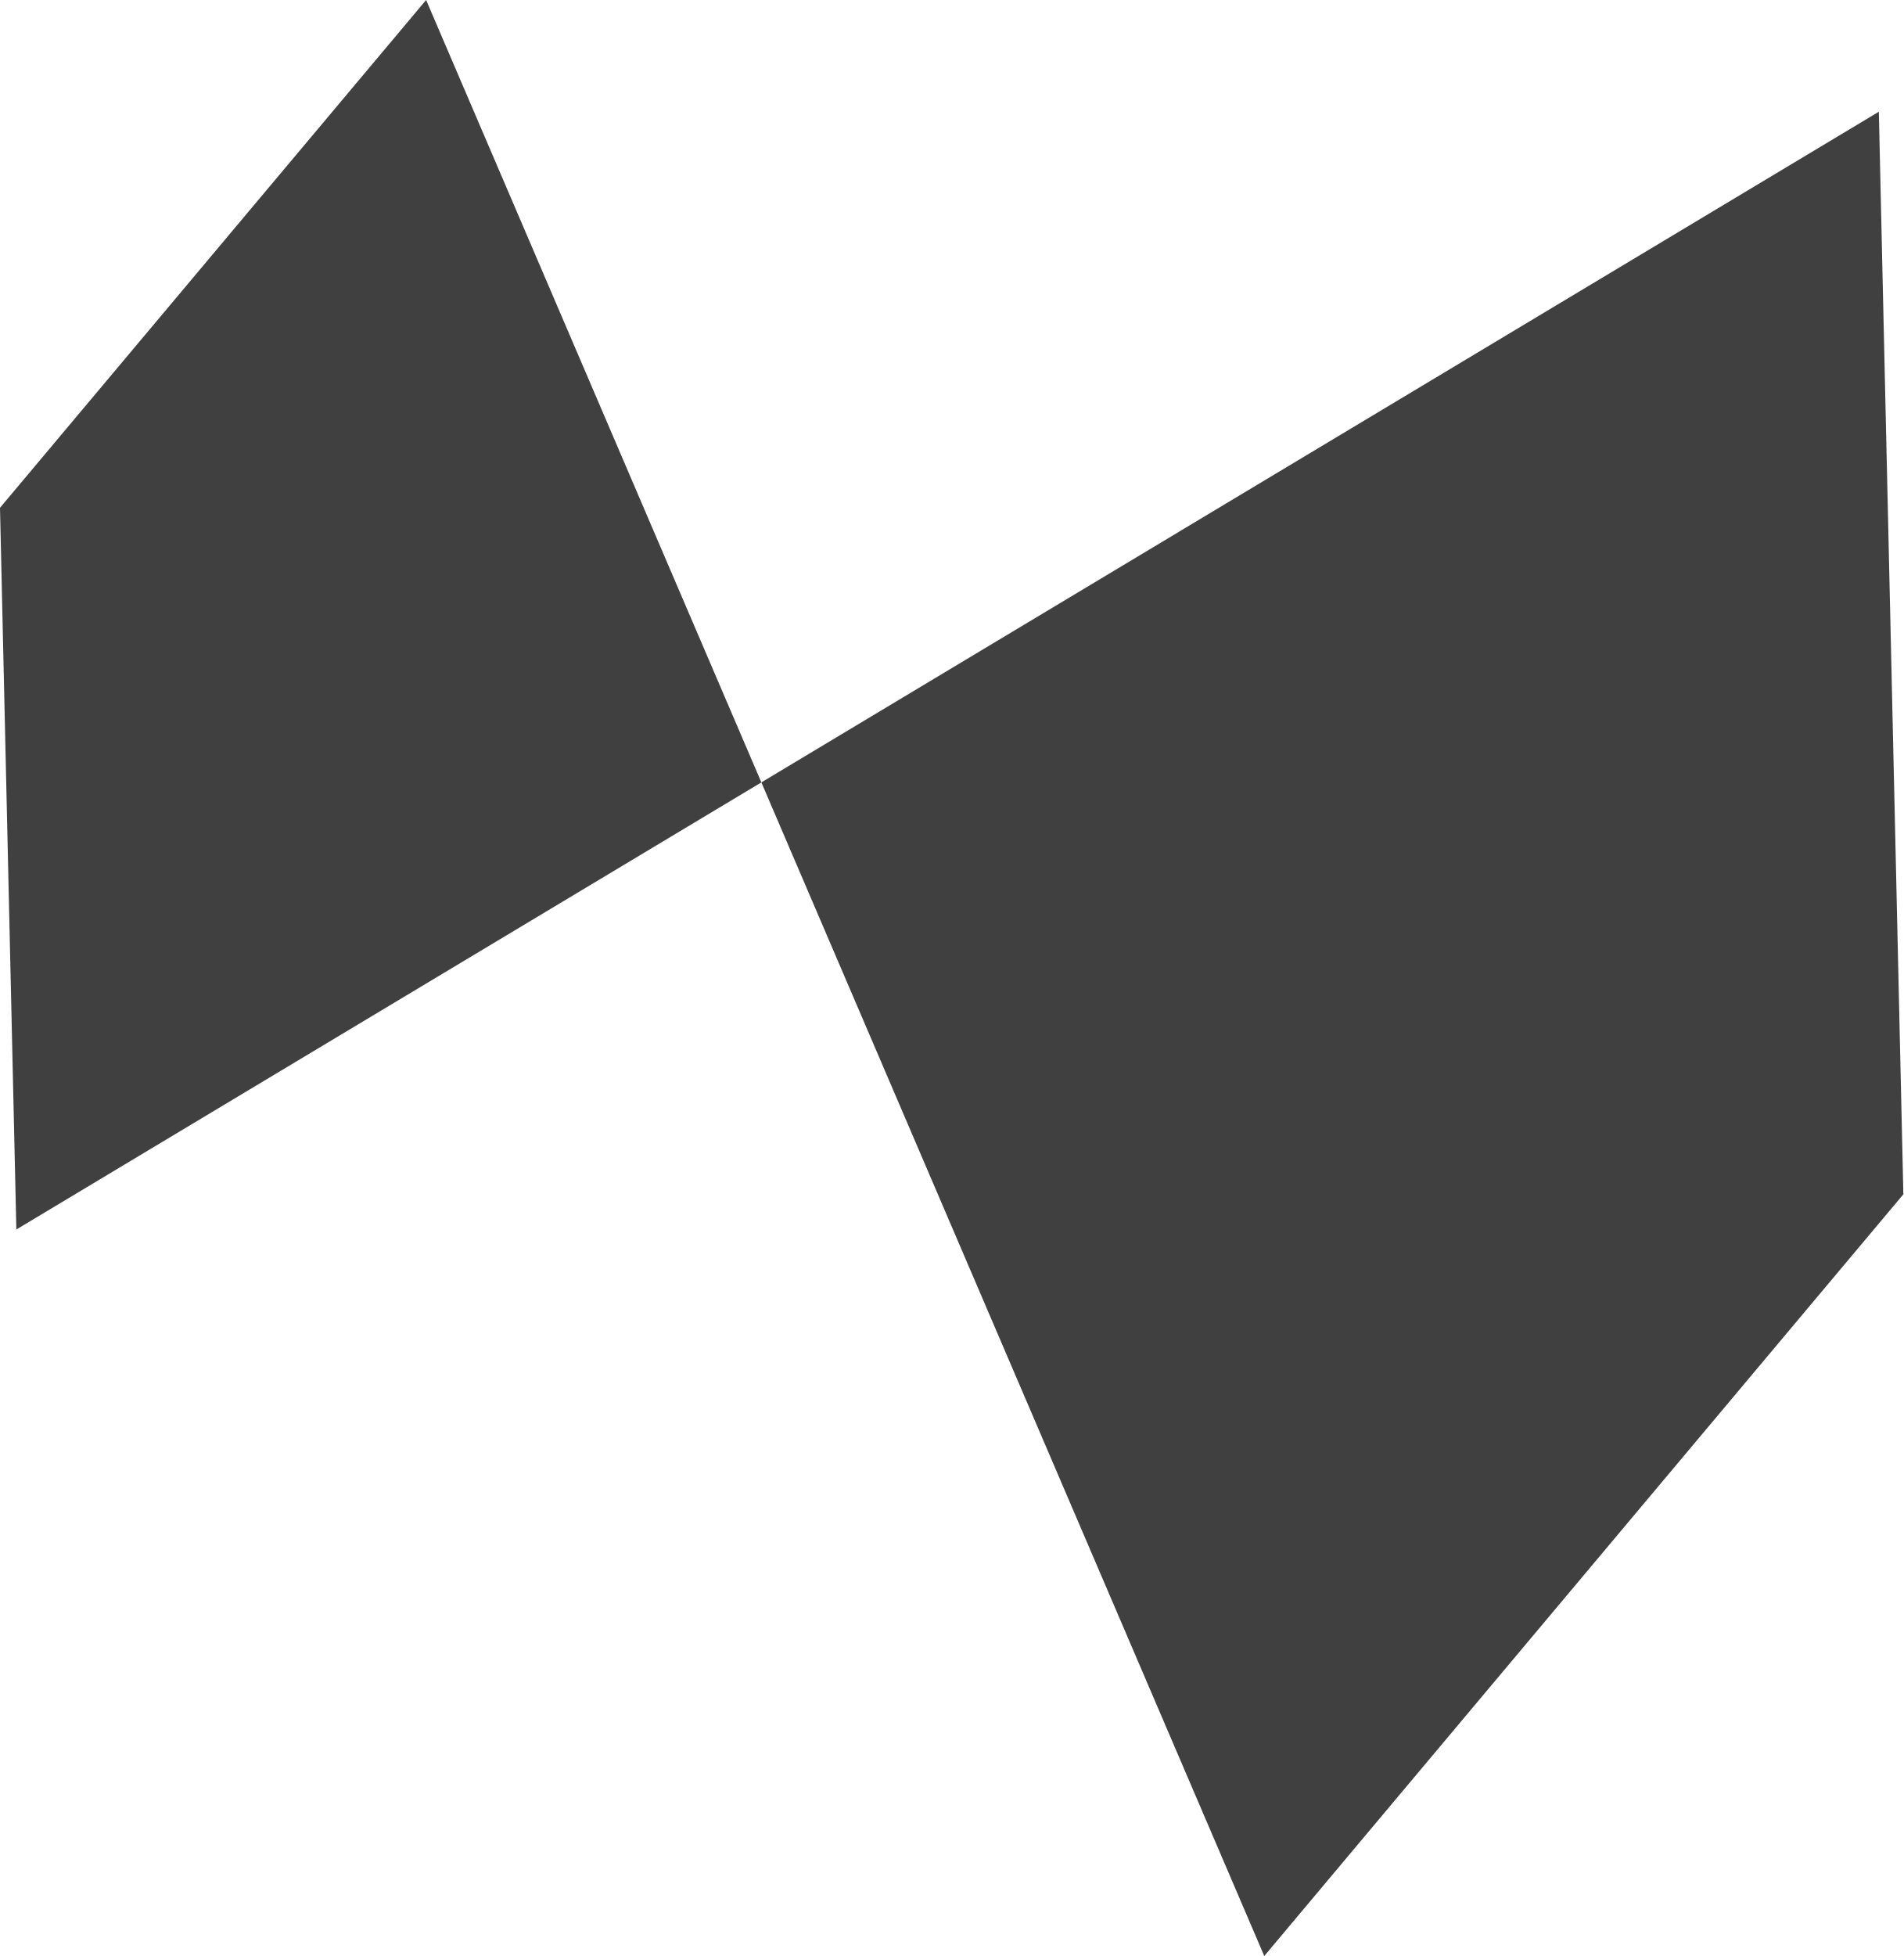
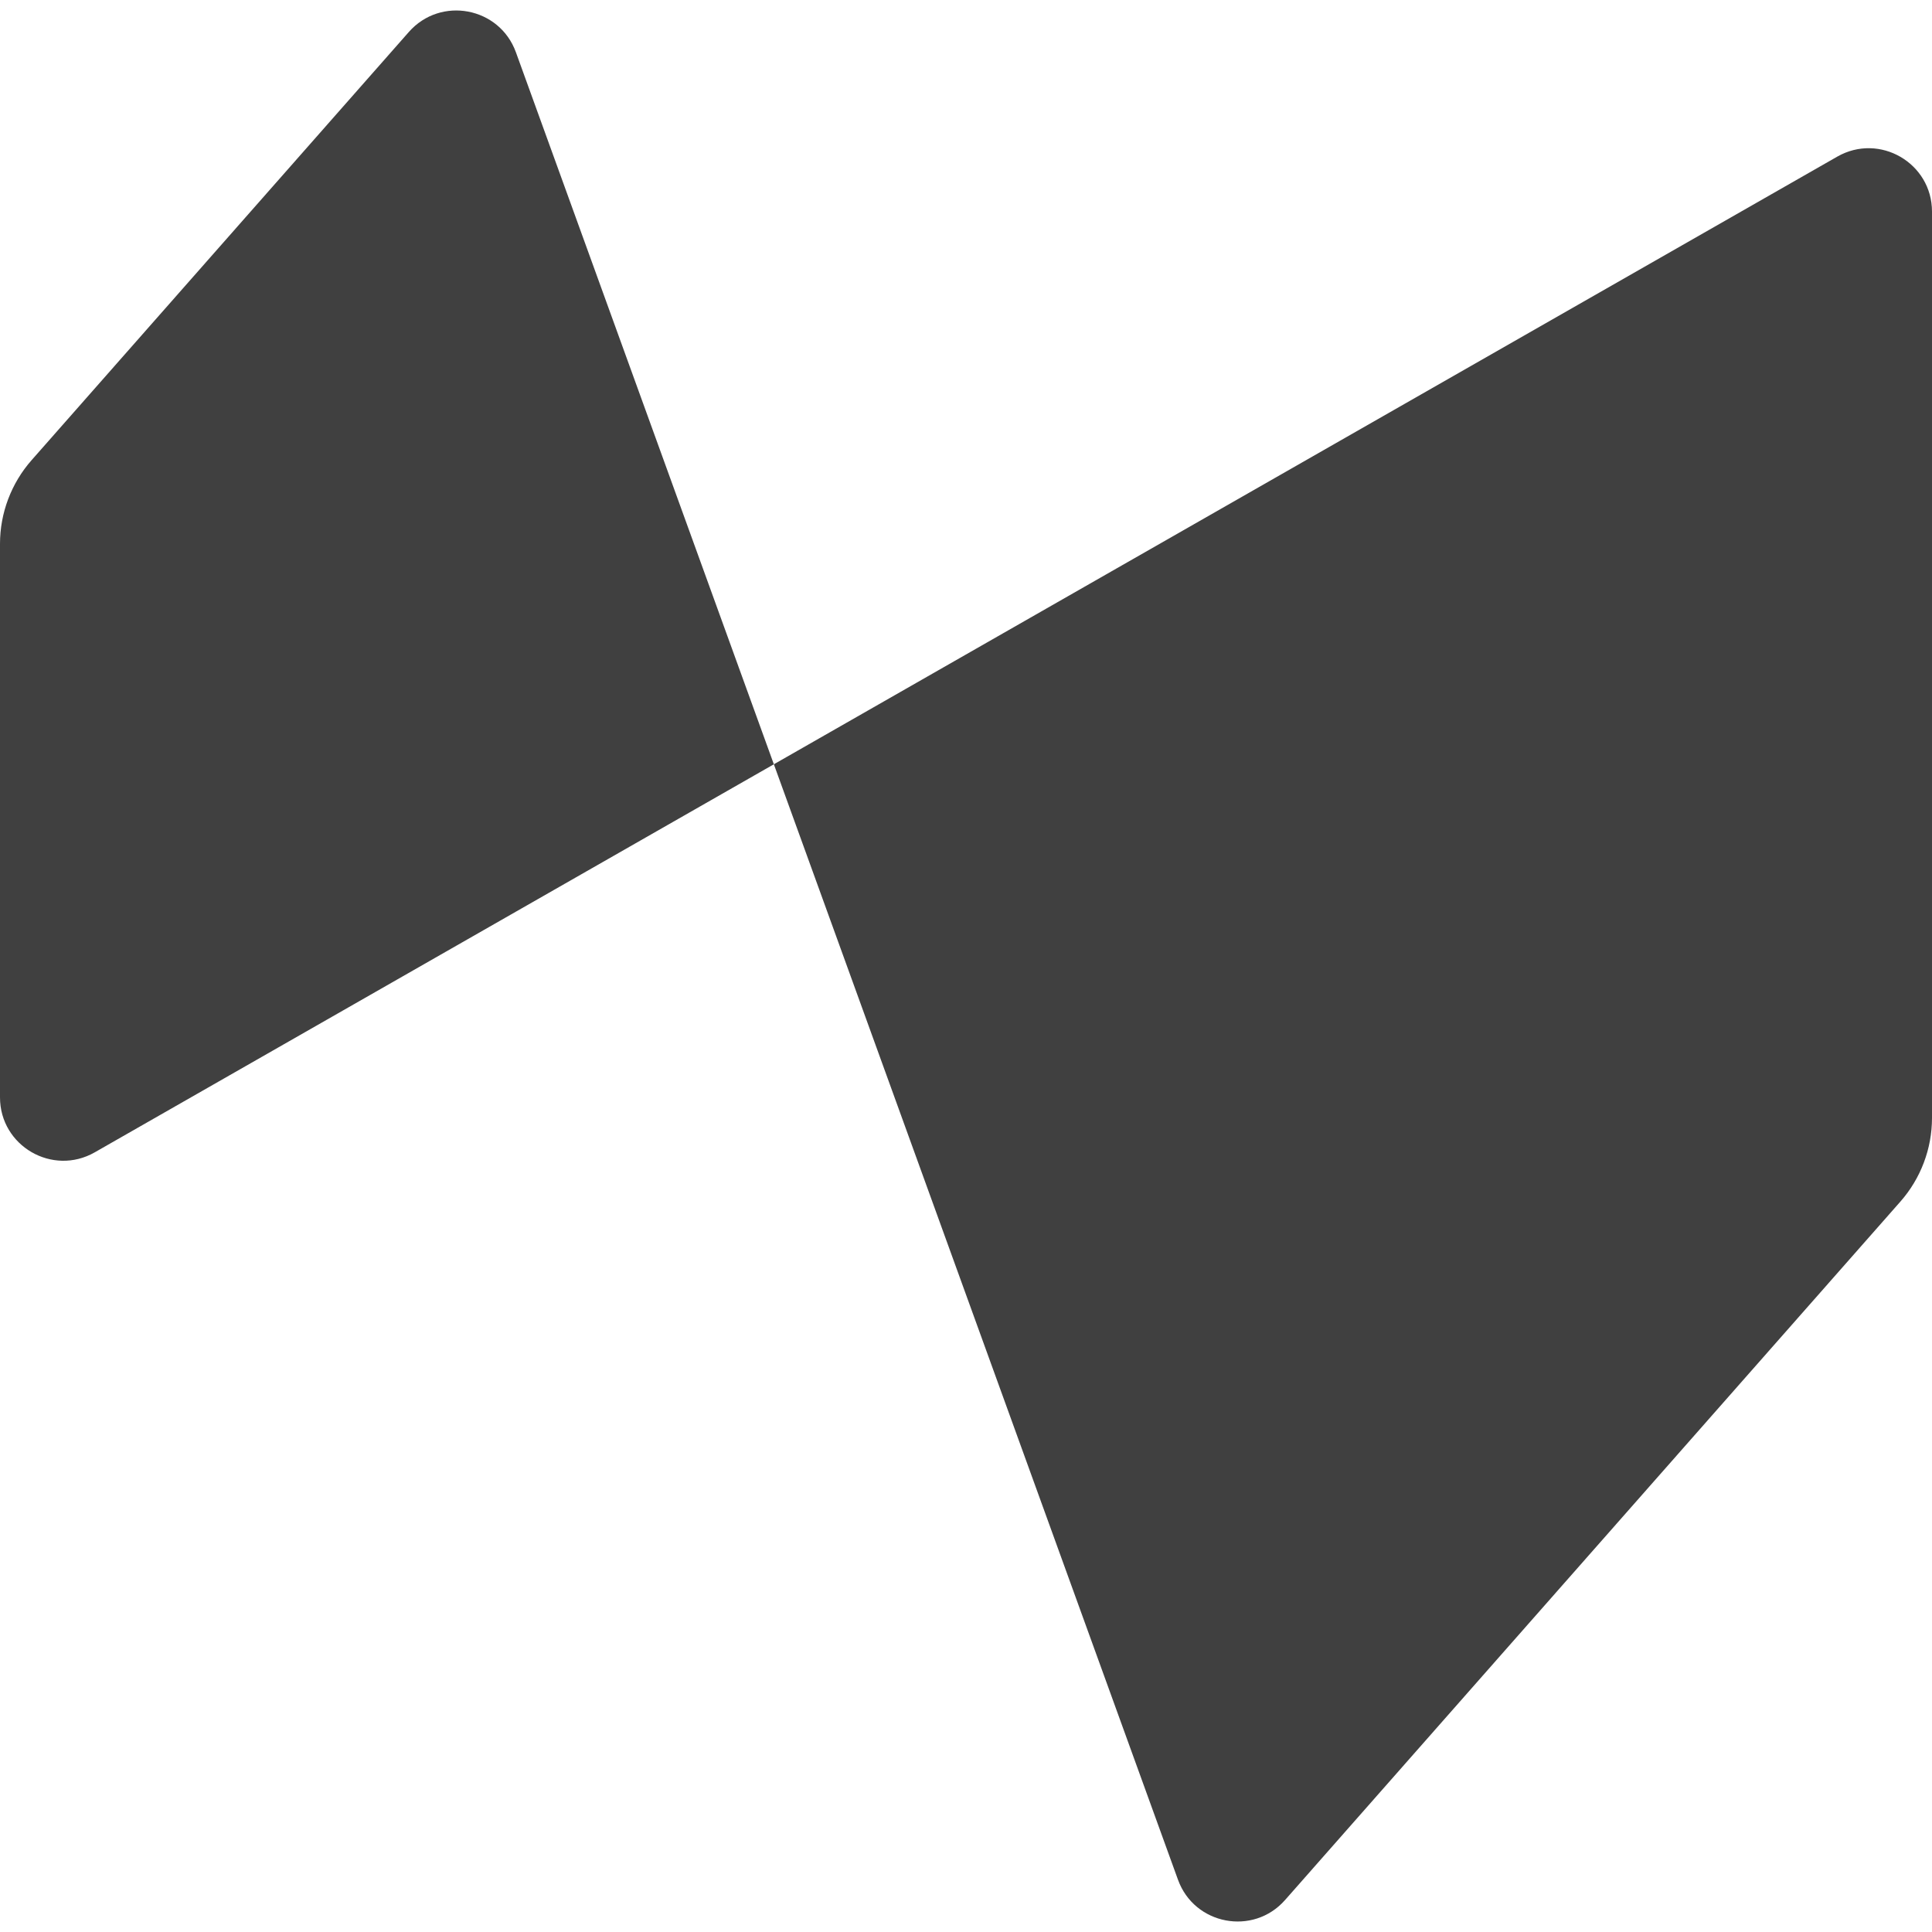
- <svg xmlns="http://www.w3.org/2000/svg" id="_レイヤー_1" viewBox="0 0 290.97 298.96">
+ <svg xmlns="http://www.w3.org/2000/svg" id="_レイヤー_1" data-name="レイヤー 1" viewBox="0 0 512 512">
  <defs>
-     <style>.cls-1{fill:#404040;}</style>
+     <style>
+       .cls-1 {
+         fill: #404040;
+       }
+     </style>
  </defs>
-   <path class="cls-1" d="M290.97,182.54l-97.7,116.42L116.39,119.58,287.22,17.08l3.75,165.46Z" />
-   <path class="cls-1" d="M0,77.61L65.14,0l51.25,119.58L2.5,187.92,0,77.61Z" />
+   <path class="cls-1" d="M205.08,202.54" />
+   <path class="cls-1" d="M108.35,8.47L8.38,121.94C2.98,128.07,0,135.96,0,144.13v146.68c0,12.89,13.92,20.96,25.11,14.57l179.97-102.84L136.72,13.85c-4.34-11.99-19.94-14.94-28.37-5.38Z" />
+   <path class="cls-1" d="M340.55,503.53l163.07-185.09c5.4-6.13,8.38-14.02,8.38-22.19V56.08c0-12.89-13.92-20.96-25.11-14.57L205.08,202.54l107.1,295.61c4.34,11.99,19.94,14.94,28.37,5.38Z" />
</svg>
